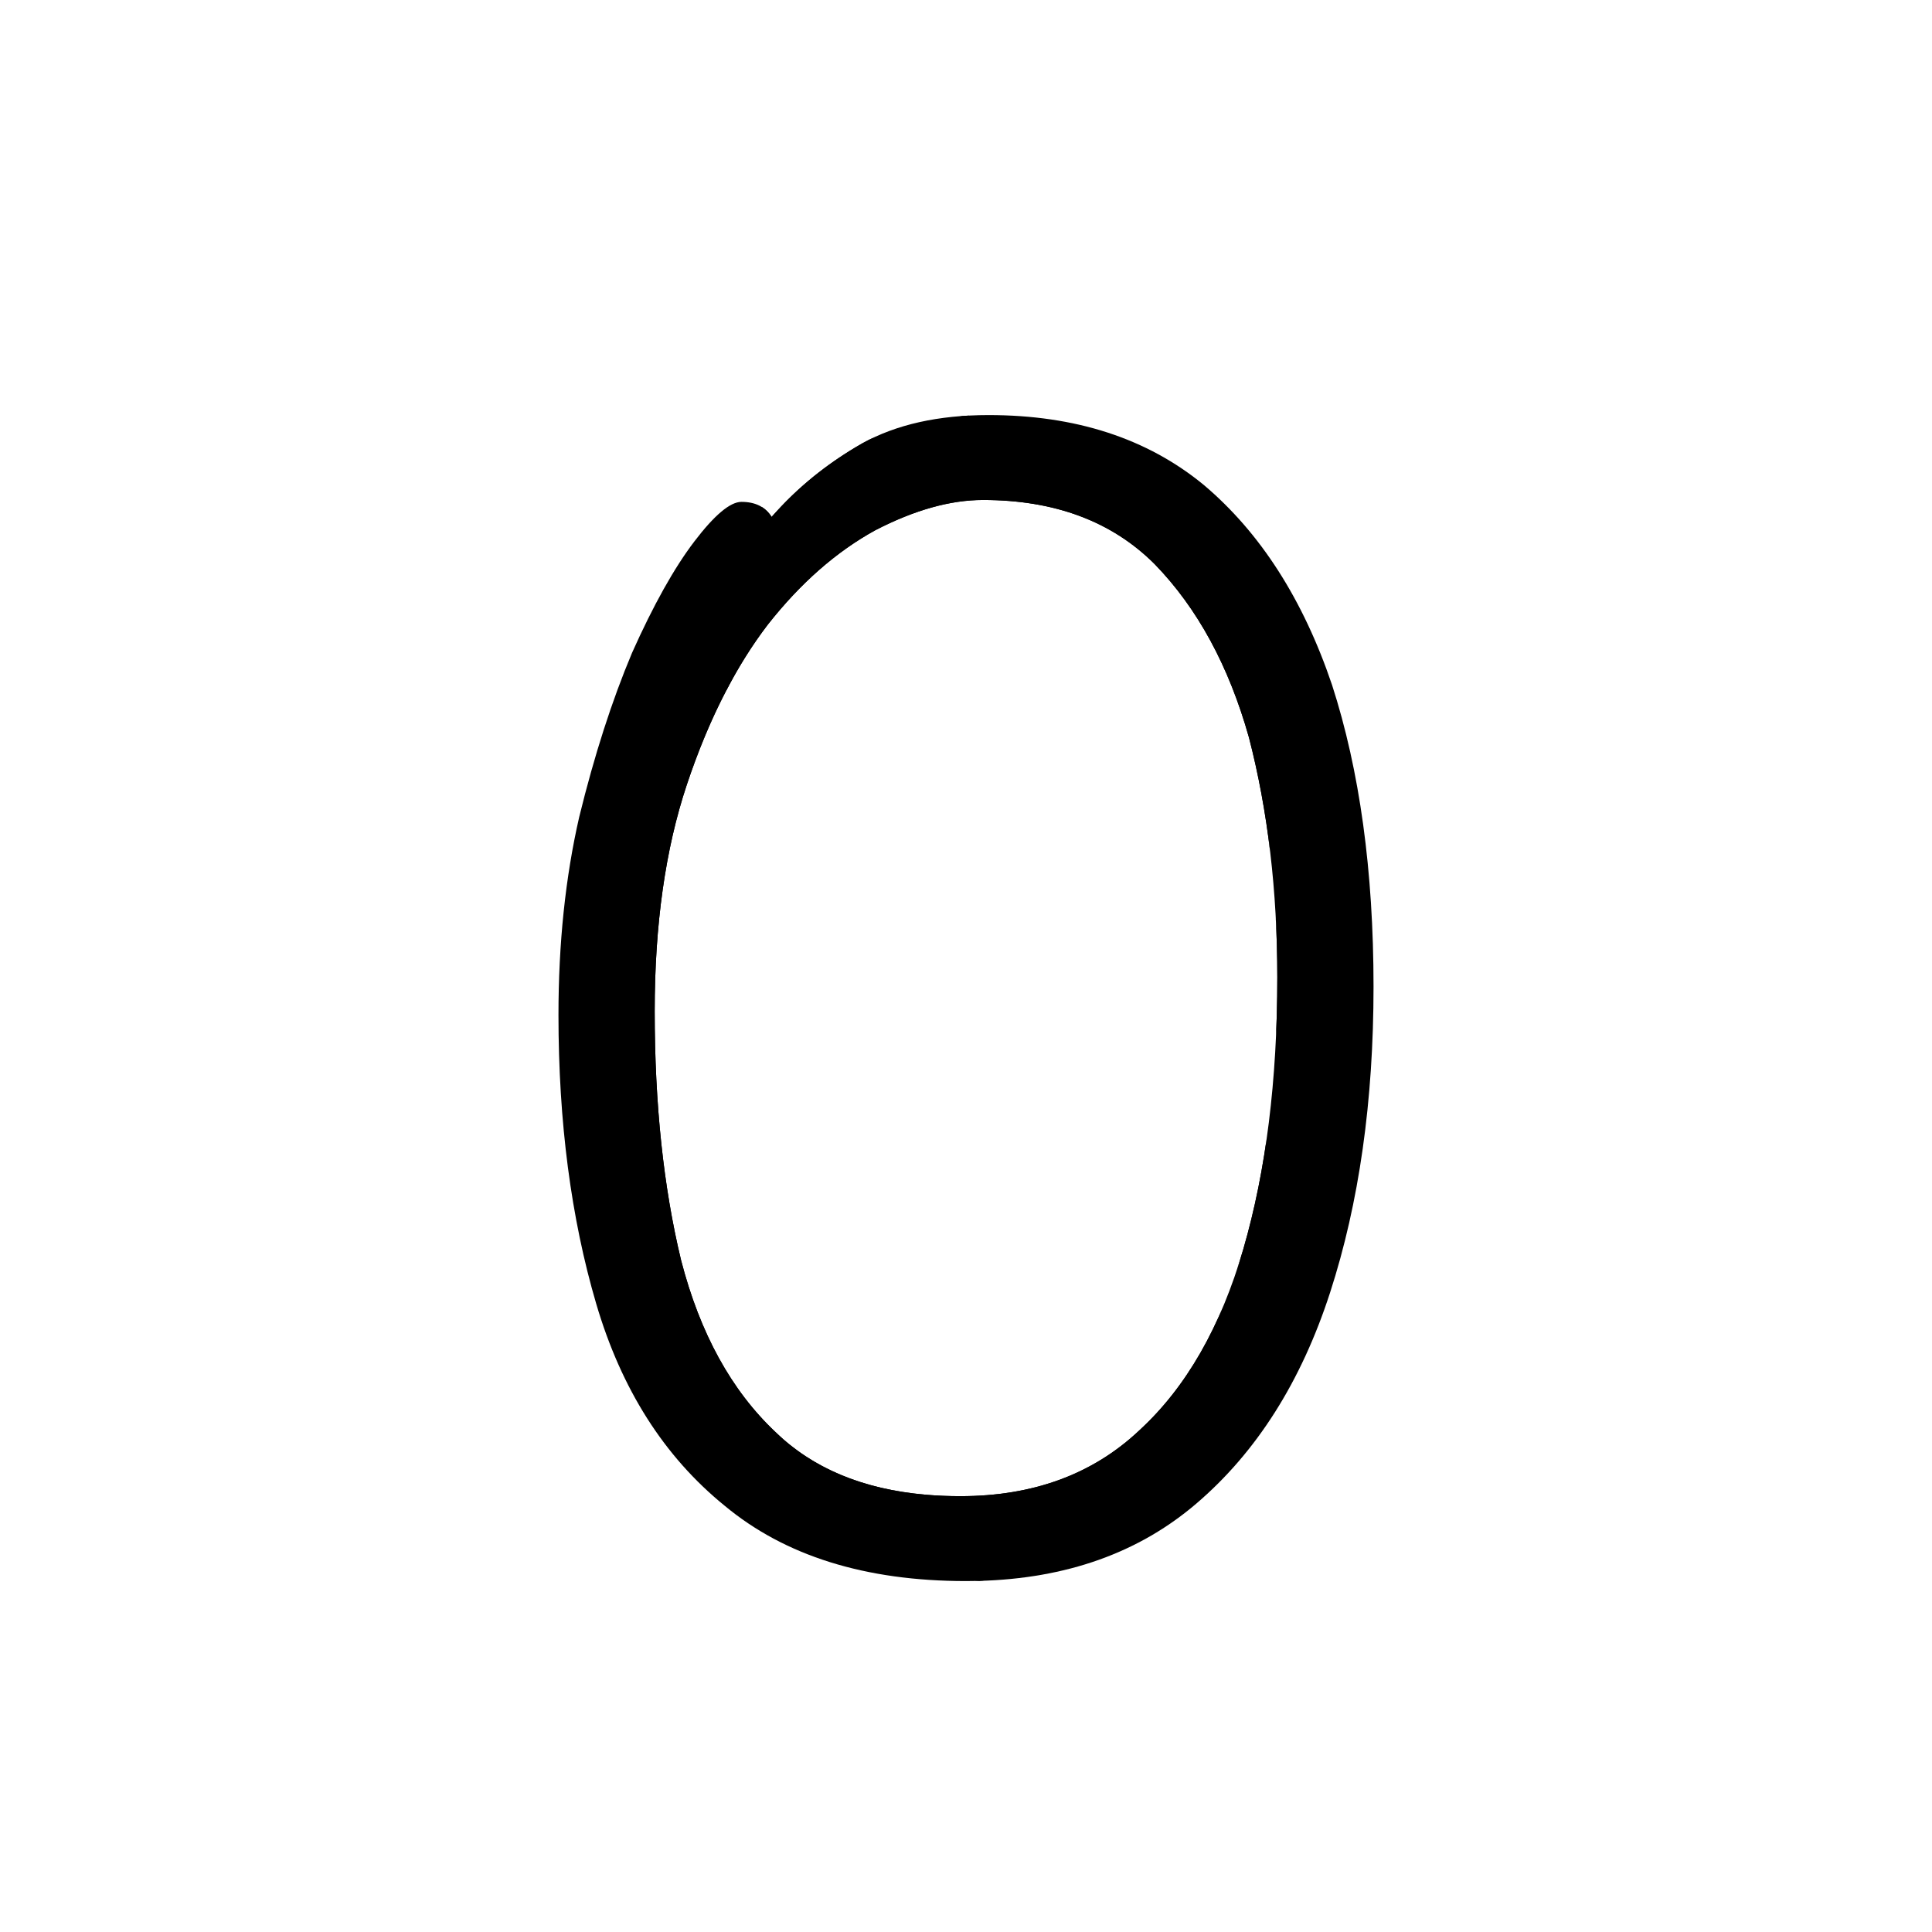
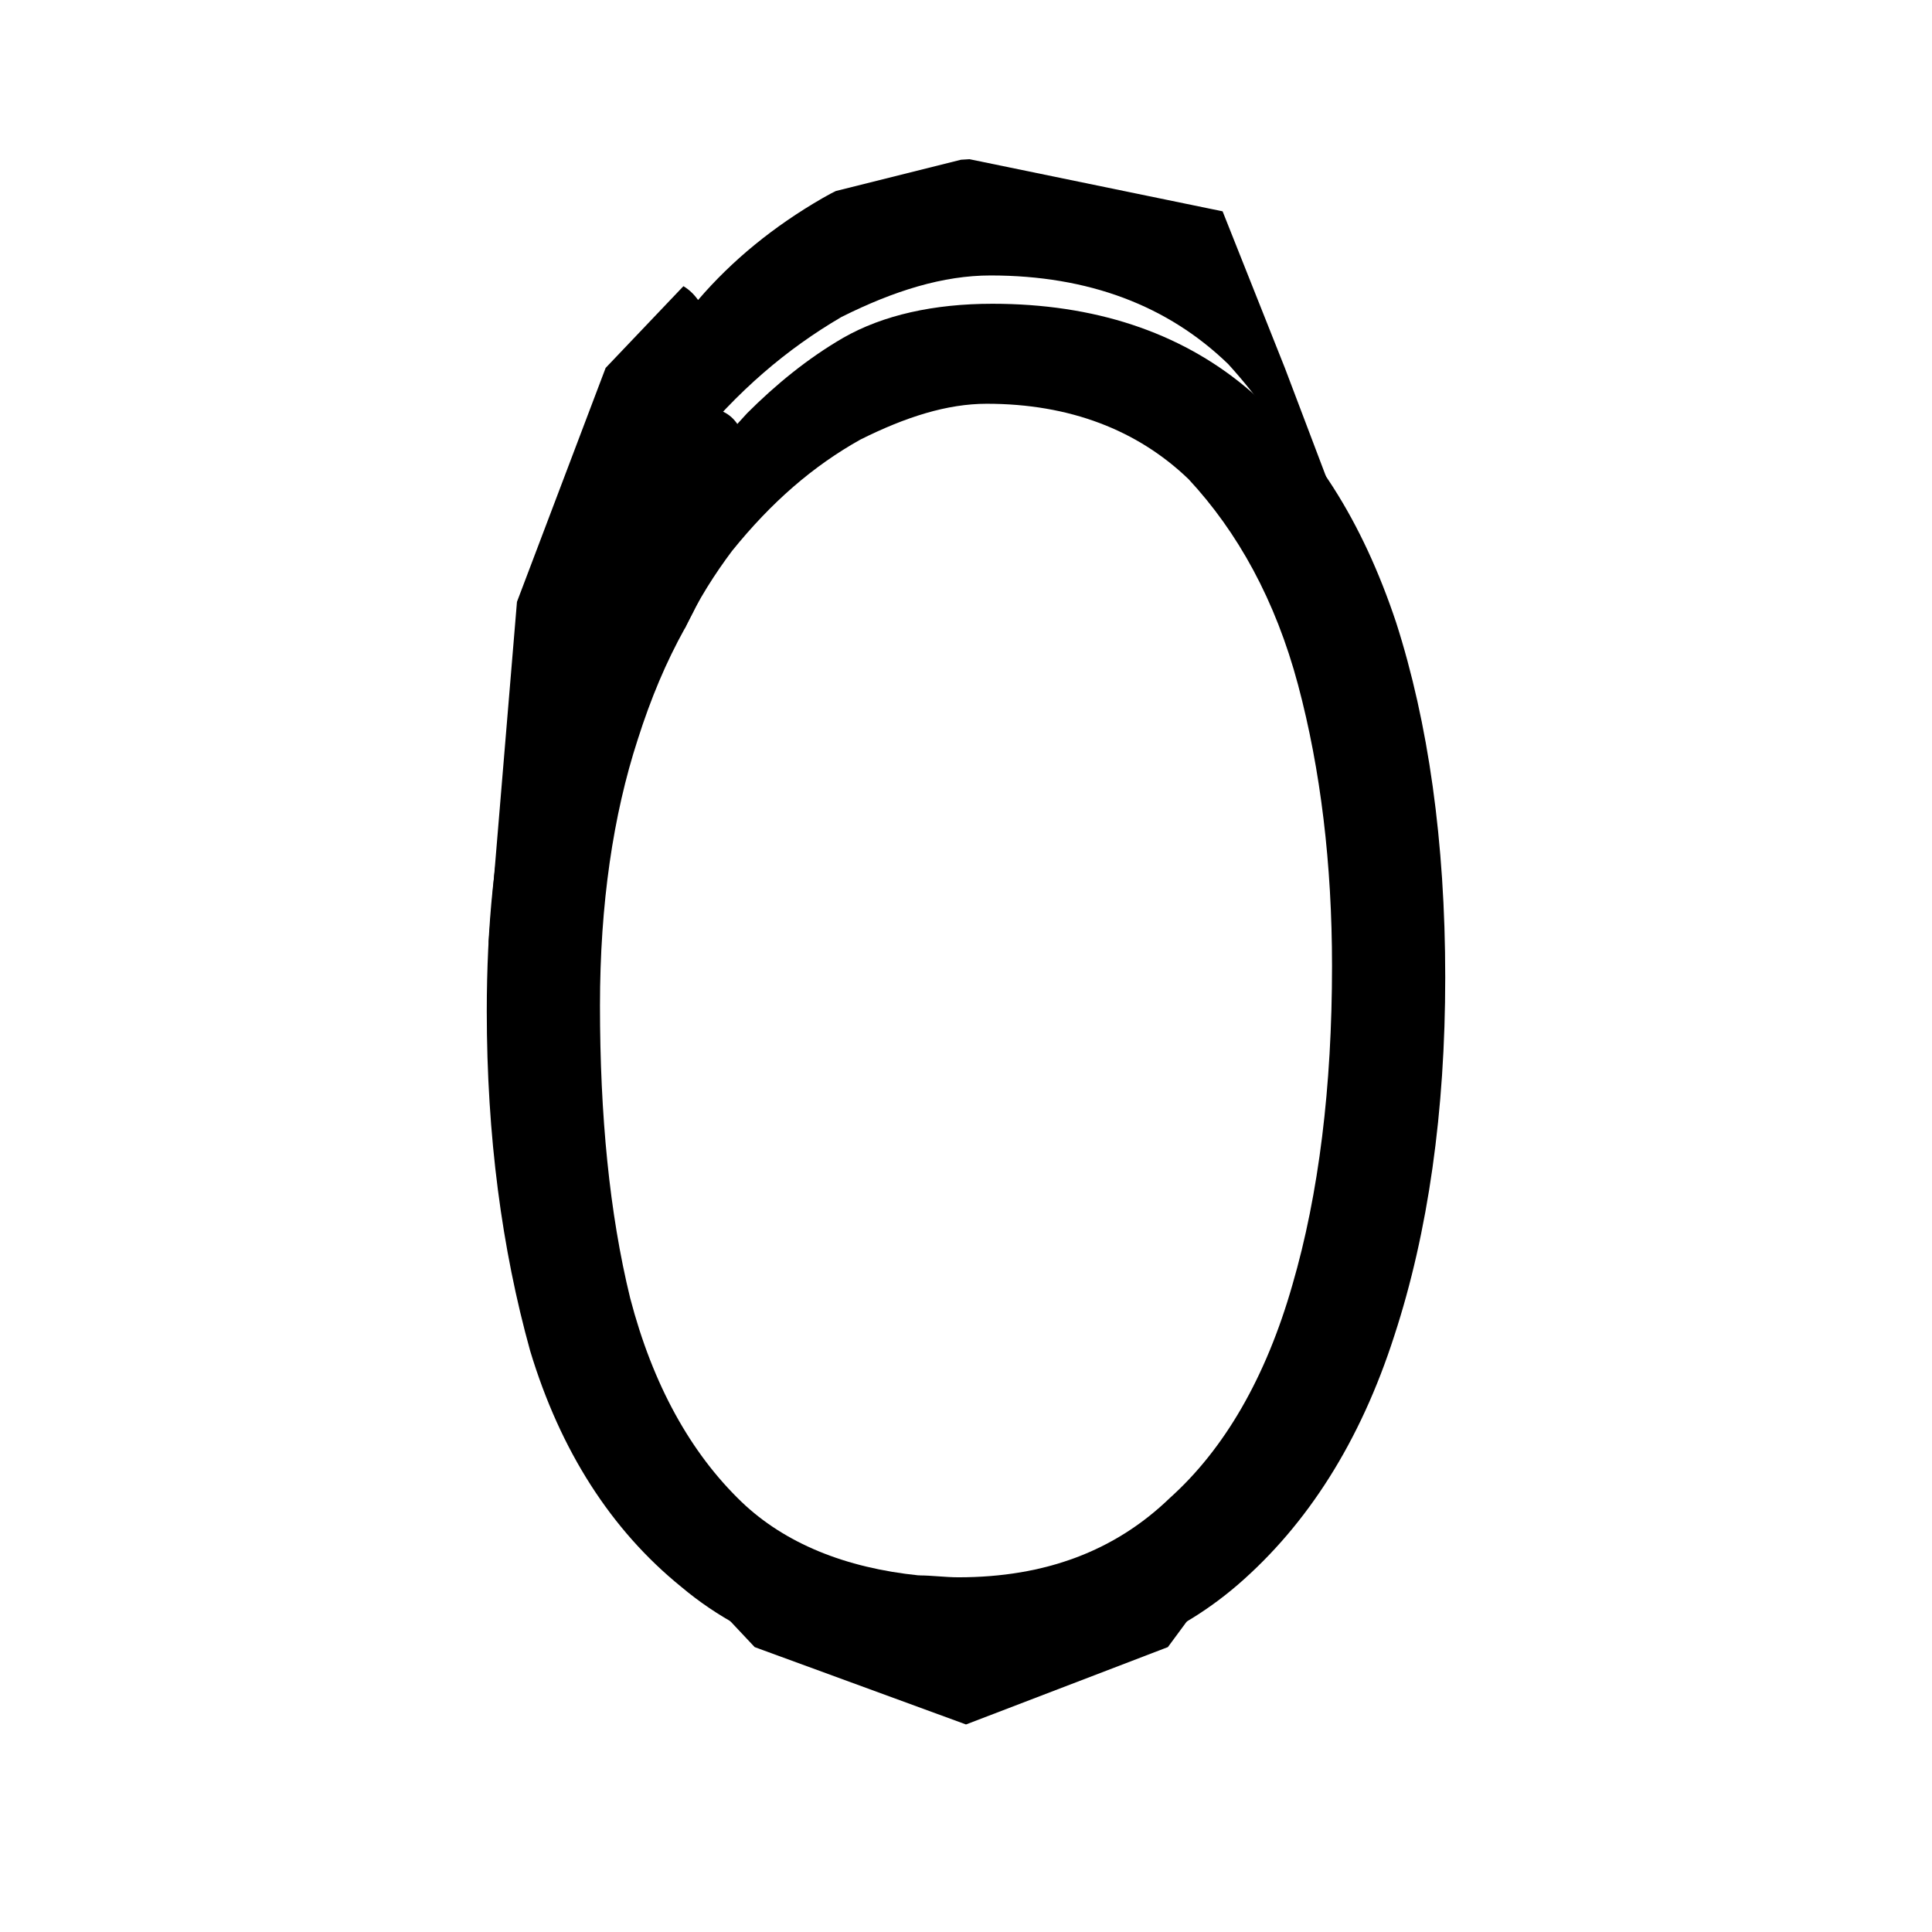
<svg xmlns="http://www.w3.org/2000/svg" width="100%" height="100%" viewBox="0 0 1024 1024" version="1.1" xml:space="preserve" style="fill-rule:evenodd;clip-rule:evenodd;stroke-linejoin:round;stroke-miterlimit:2;">
-   <path id="z65296d1a" d="M518.928,837.909C516.638,837.97 514.328,838 512,838C458.667,838 416,824.667 384,798C352,772 329.333,736.333 316,691C302.667,645.667 296,594.667 296,538C296,500 299.667,465 307,433C315,400.333 324.333,371.333 335,346C346.333,320.667 357.333,301 368,287C378.667,273 387,266 393,266C400.333,266 405.667,268.667 409,274C411.348,277.757 410.923,286.967 408.789,296.026C406.735,304.741 403.779,308.192 401.361,322.77C398.679,338.94 395.159,346.412 384.982,365.881C377.114,380.935 370.119,397.642 364,416C352.667,450 347,490 347,536C347,585.333 351.667,629.333 361,668C371,706.667 387.667,737 411,759C430.793,778.227 457.301,789.3 490.525,792.217C515.108,799.78 541.868,837.299 518.928,837.909Z" />
-   <path id="z65296d1b" d="M413.53,268.989C425.911,255.815 440.401,244.485 457,235C475,225 497.333,220 524,220C570,220 608,232.333 638,257C668,282.333 690.667,317.667 706,363C720.667,408.333 728,461.667 728,523C728,583.667 720.333,637.667 705,685C689.667,732.333 666,769.667 634,797C603.51,823.043 565.153,836.679 518.928,837.909C492.345,835.457 476.108,810.78 490.525,792.217C496.469,792.739 502.627,793 509,793C547.667,793 579.333,781.333 604,758C628.667,735.333 647,703.333 659,662C671,620.667 677,572.667 677,518C677,472 672,429.667 662,391C651.333,353 634.667,322.333 612,299C589.333,276.333 559,265 521,265C503.667,265 484.667,270.333 464,281C443.333,292.333 424.333,309 407,331C399.026,341.428 391.687,353.055 384.982,365.881C377.298,361.996 375.679,353.94 378.361,337.77C383.597,306.197 392.253,291.63 413.53,268.989Z" />
+   <path id="z65296d1a" d="M520 888C517 888 515 888 512 888C449 888 399 873 361 841C324 811 297 769 281 716C266 662 258 602 258 536C258 491 262 450 271 412C280 374 291 339 304 310C317 280 330 257 343 240C355 224 365 216 372 216C381 216 387 219 391 225C394 229 393 240 391 251C388 261 385 265 382 282C379 301 375 310 363 333C353 351 345 370 338 392C325 432 318 479 318 533C318 591 323 643 334 688C346 734 366 770 393 796C416 818 448 831 487 835C516 844 547 888 520 888Z" />
+   <path id="z65296d1b" d="M396 219C411 204 428 190 447 179C468 167 495 161 526 161C580 161 625 176 660 205C696 235 722 276 740 330C757 383 766 446 766 518C766 589 757 653 739 708C721 764 693 808 656 840C620 871 575 887 520 888C489 885 470 856 487 835C494 835 501 836 508 836C554 836 591 822 620 794C649 768 671 730 685 681C699 633 706 576 706 512C706 458 700 408 688 363C676 318 656 282 630 254C603 228 567 214 523 214C502 214 480 221 456 233C431 247 409 266 388 292C379 304 370 318 363 333C354 328 352 319 355 300C361 263 371 246 396 219Z" />
  <clipPath id="_clip1">
-     <path d="M409,274C405.667,268.667 400.333,266 393,266C387,266 378.667,273 368,287C357.333,301 346.333,320.667 335,346C324.333,371.333 315,400.333 307,433C299.667,465 296,500 296,538C296,594.667 302.667,645.667 316,691C329.333,736.333 352,772 384,798C416,824.667 458.667,838 512,838C561.333,838 602,824.333 634,797C666,769.667 689.667,732.333 705,685C720.333,637.667 728,583.667 728,523C728,461.667 720.667,408.333 706,363C690.667,317.667 668,282.333 638,257C608,232.333 570,220 524,220C497.333,220 475,225 457,235C438.333,245.667 422.333,258.667 409,274ZM509,793C467,793 434.333,781.667 411,759C387.667,737 371,706.667 361,668C351.667,629.333 347,585.333 347,536C347,490 352.667,450 364,416C375.333,382 389.667,353.667 407,331C424.333,309 443.333,292.333 464,281C484.667,270.333 503.667,265 521,265C559,265 589.333,276.333 612,299C634.667,322.333 651.333,353 662,391C672,429.667 677,472 677,518C677,572.667 671,620.667 659,662C647,703.333 628.667,735.333 604,758C579.333,781.333 547.667,793 509,793Z" />
+     <path d="M370 159C365 152 358 148 347 148C339 148 327 158 313 176C298 196 283 224 267 259C252 293 239 334 228 379C218 424 213 472 213 525C213 602 223 673 240 736C259 799 291 848 334 884C379 921 438 939 512 939C580 939 637 920 681 882C725 845 758 793 779 727C800 662 811 587 811 504C811 419 800 345 780 282C759 219 728 171 686 135C645 101 592 84 528 84C492 84 460 91 436 105C410 120 388 138 370 159ZM507 878C450 878 405 861 372 831C340 800 317 758 303 704C290 651 284 589 284 521C284 458 292 402 307 355C323 308 343 269 366 238C391 207 417 185 446 168C474 154 500 146 525 146C577 146 619 162 651 193C681 226 705 268 719 321C733 374 740 433 740 496C740 572 732 639 716 695C699 753 673 798 639 828C605 861 561 878 507 878Z" />
  </clipPath>
  <g clip-path="url(#_clip1)">
-     <path d="M611,240L512,220L431,240L374,300L340,390L329,520L340,650L374,730L431,790L512,820L589,790L634,730L668,640L679,520L668,390L634,300L611,240" style="fill-rule:nonzero;" />
+     <path d="M648 112L512 84L400 112L321 195L274 319L259 499L274 679L321 789L400 873L512 914L619 873L681 789L728 666L743 499L728 319L681 195L648 112" style="fill-rule:nonzero;" />
  </g>
</svg>
